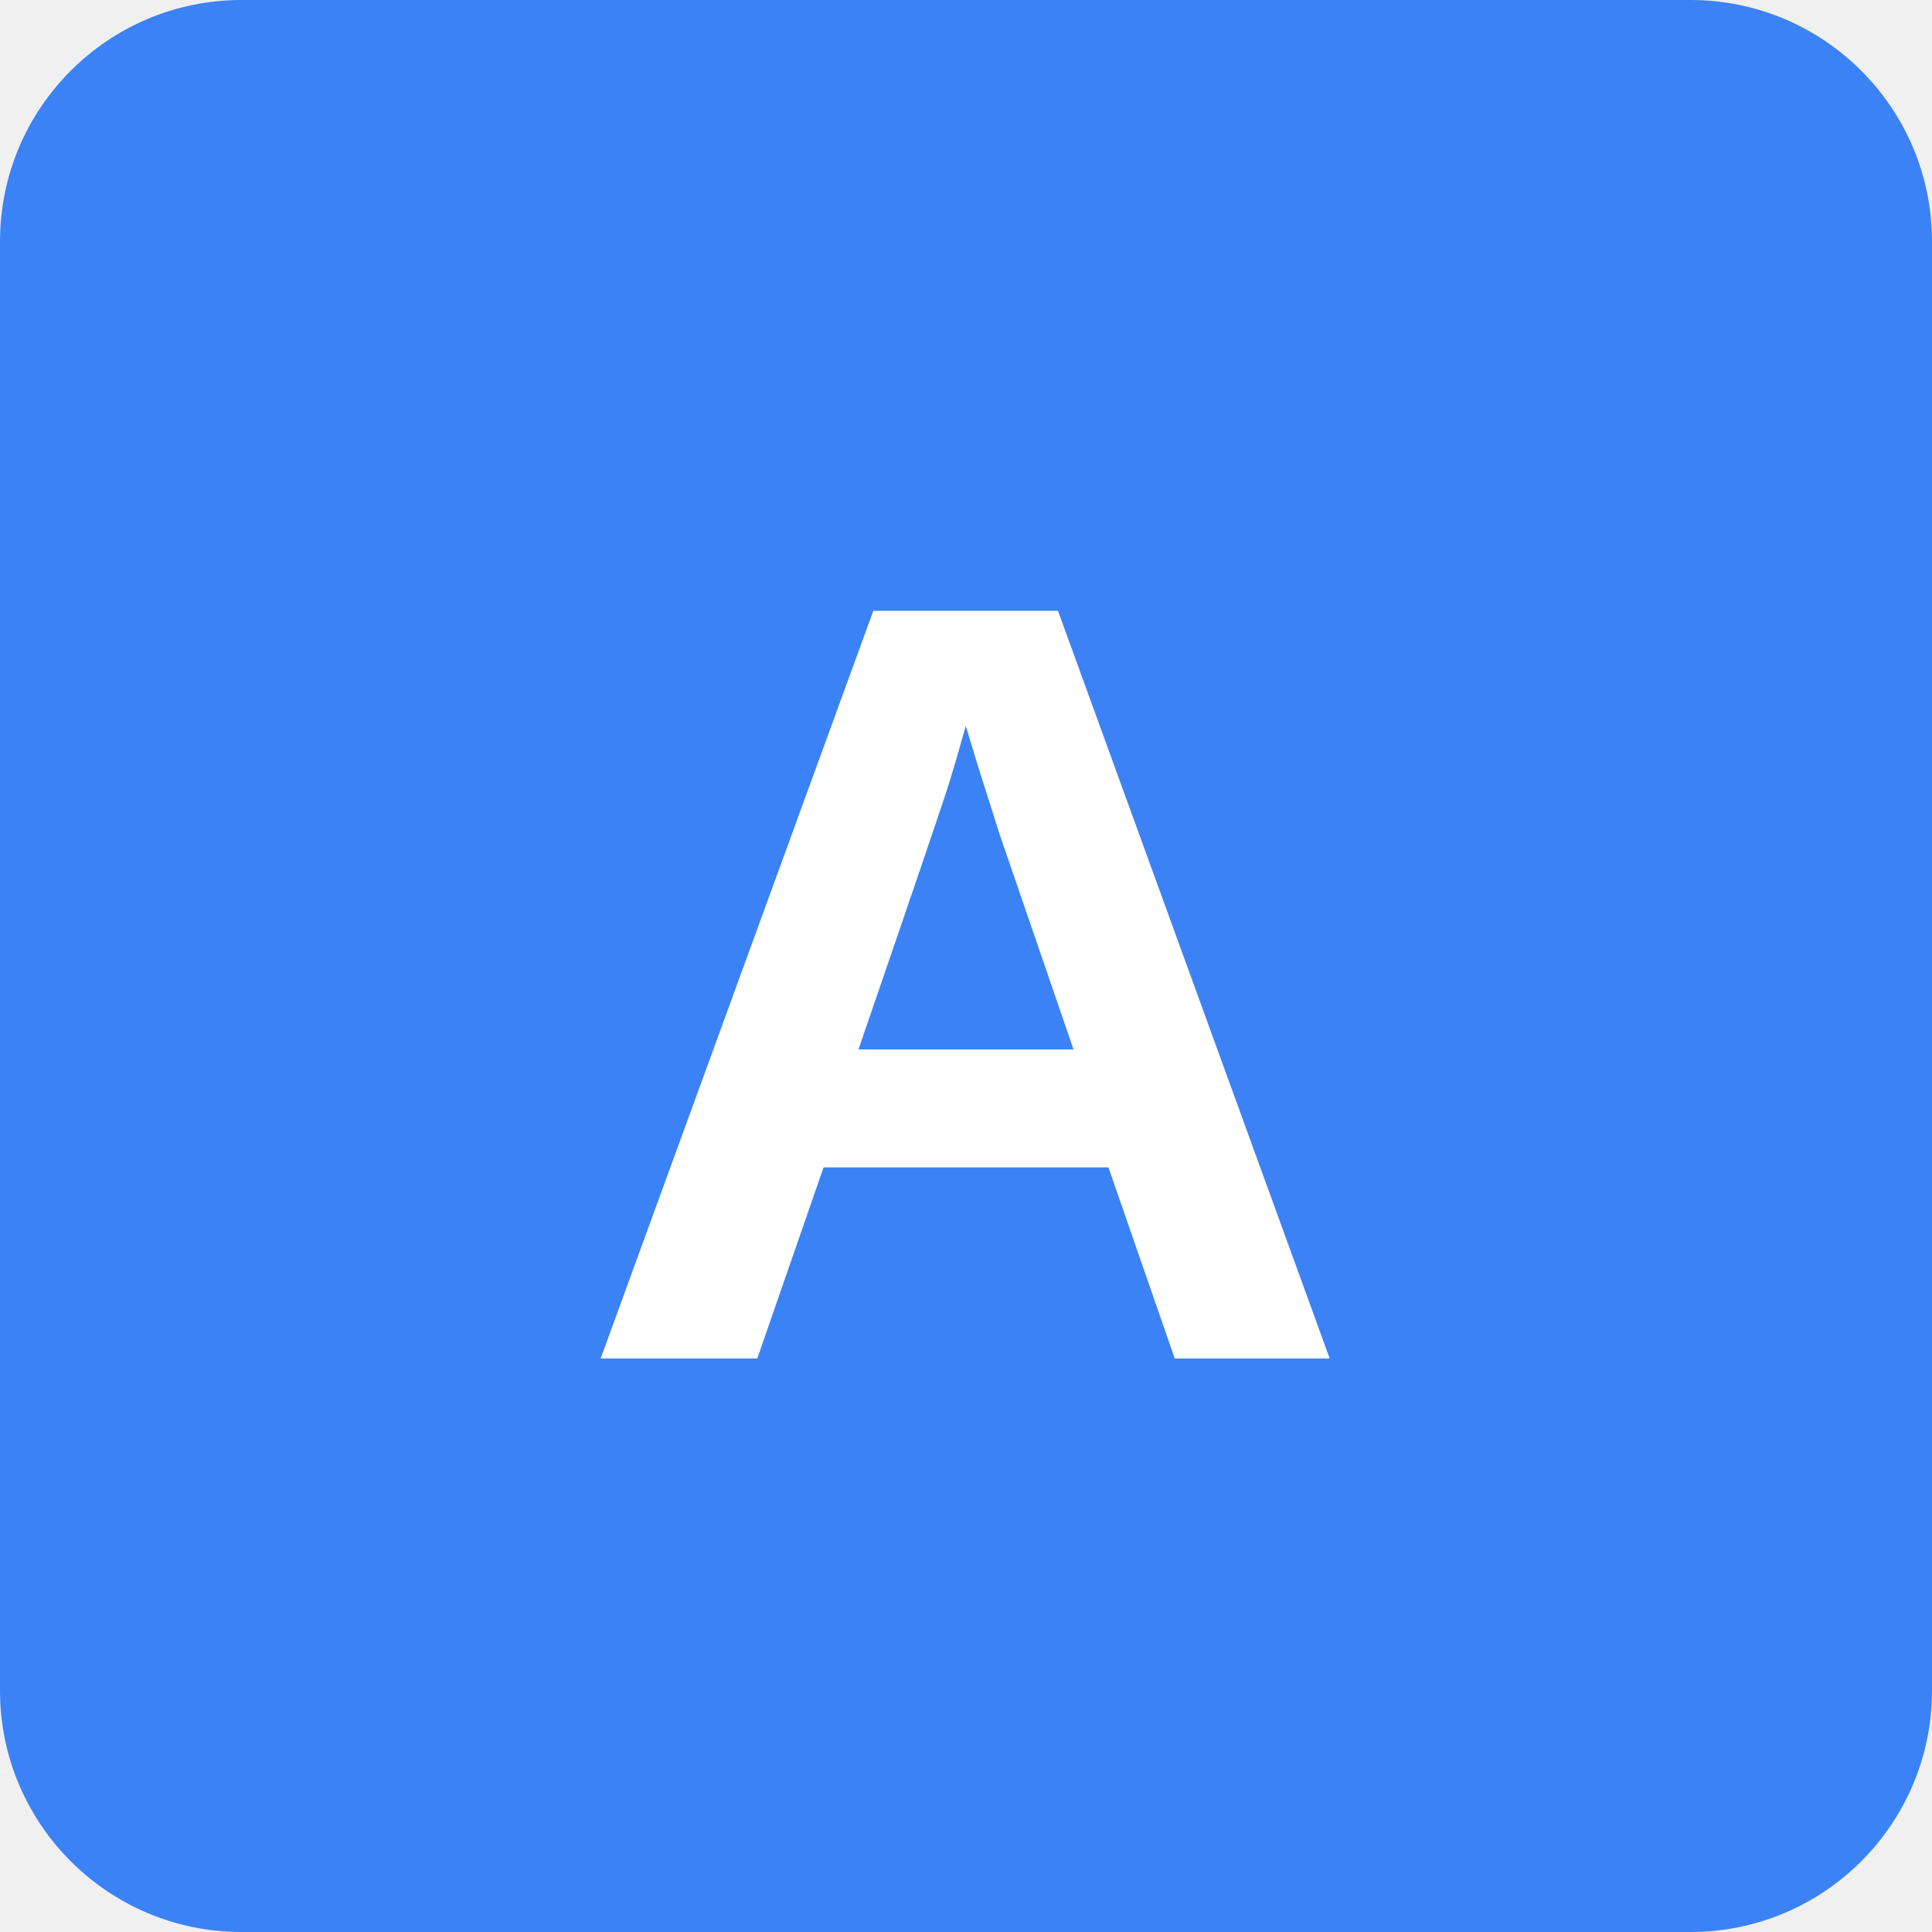
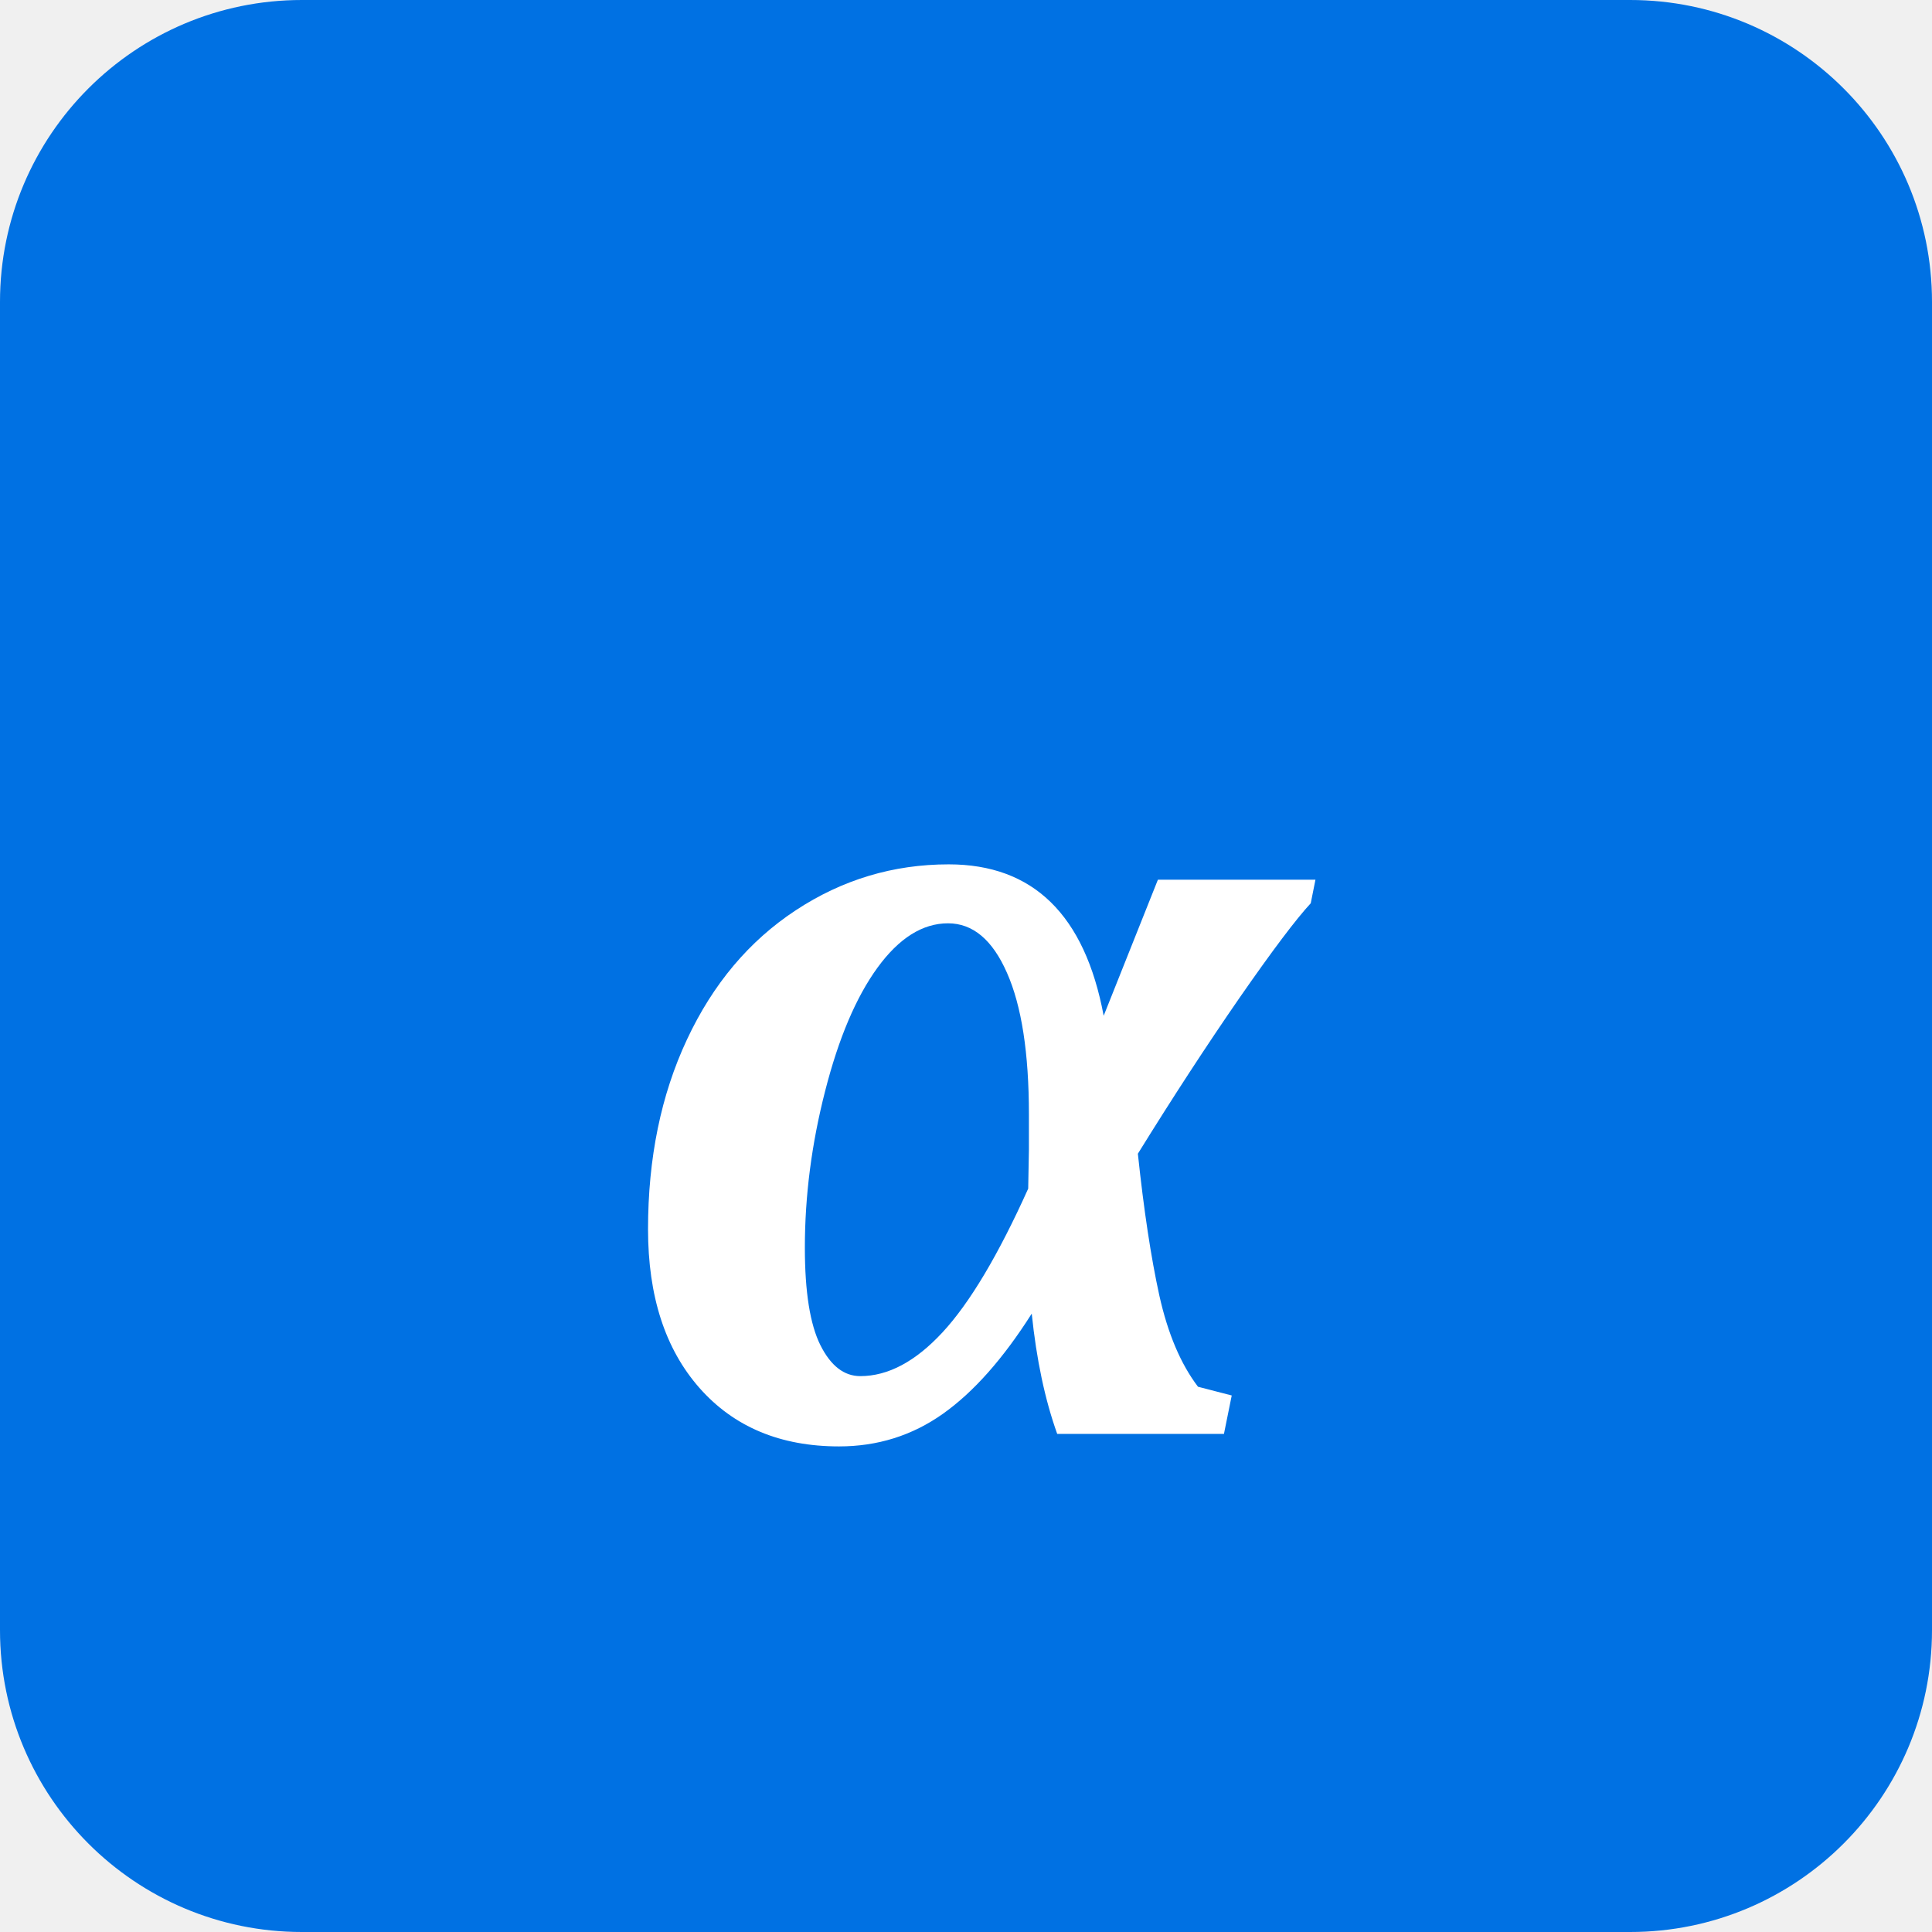
<svg xmlns="http://www.w3.org/2000/svg" width="128" height="128" viewBox="0 0 128 128">
-   <rect width="128" height="128" rx="16" fill="#3b82f6" />
-   <text x="64" y="90" font-family="Arial" font-size="72" font-weight="bold" fill="white" text-anchor="middle">A</text>
+   <rect width="128" height="128" rx="20" fill="#0071e3" />
+   <text x="64" y="95" font-family="Times New Roman, Georgia, serif" font-size="80" font-weight="bold" font-style="italic" fill="white" text-anchor="middle">α</text>
</svg>
